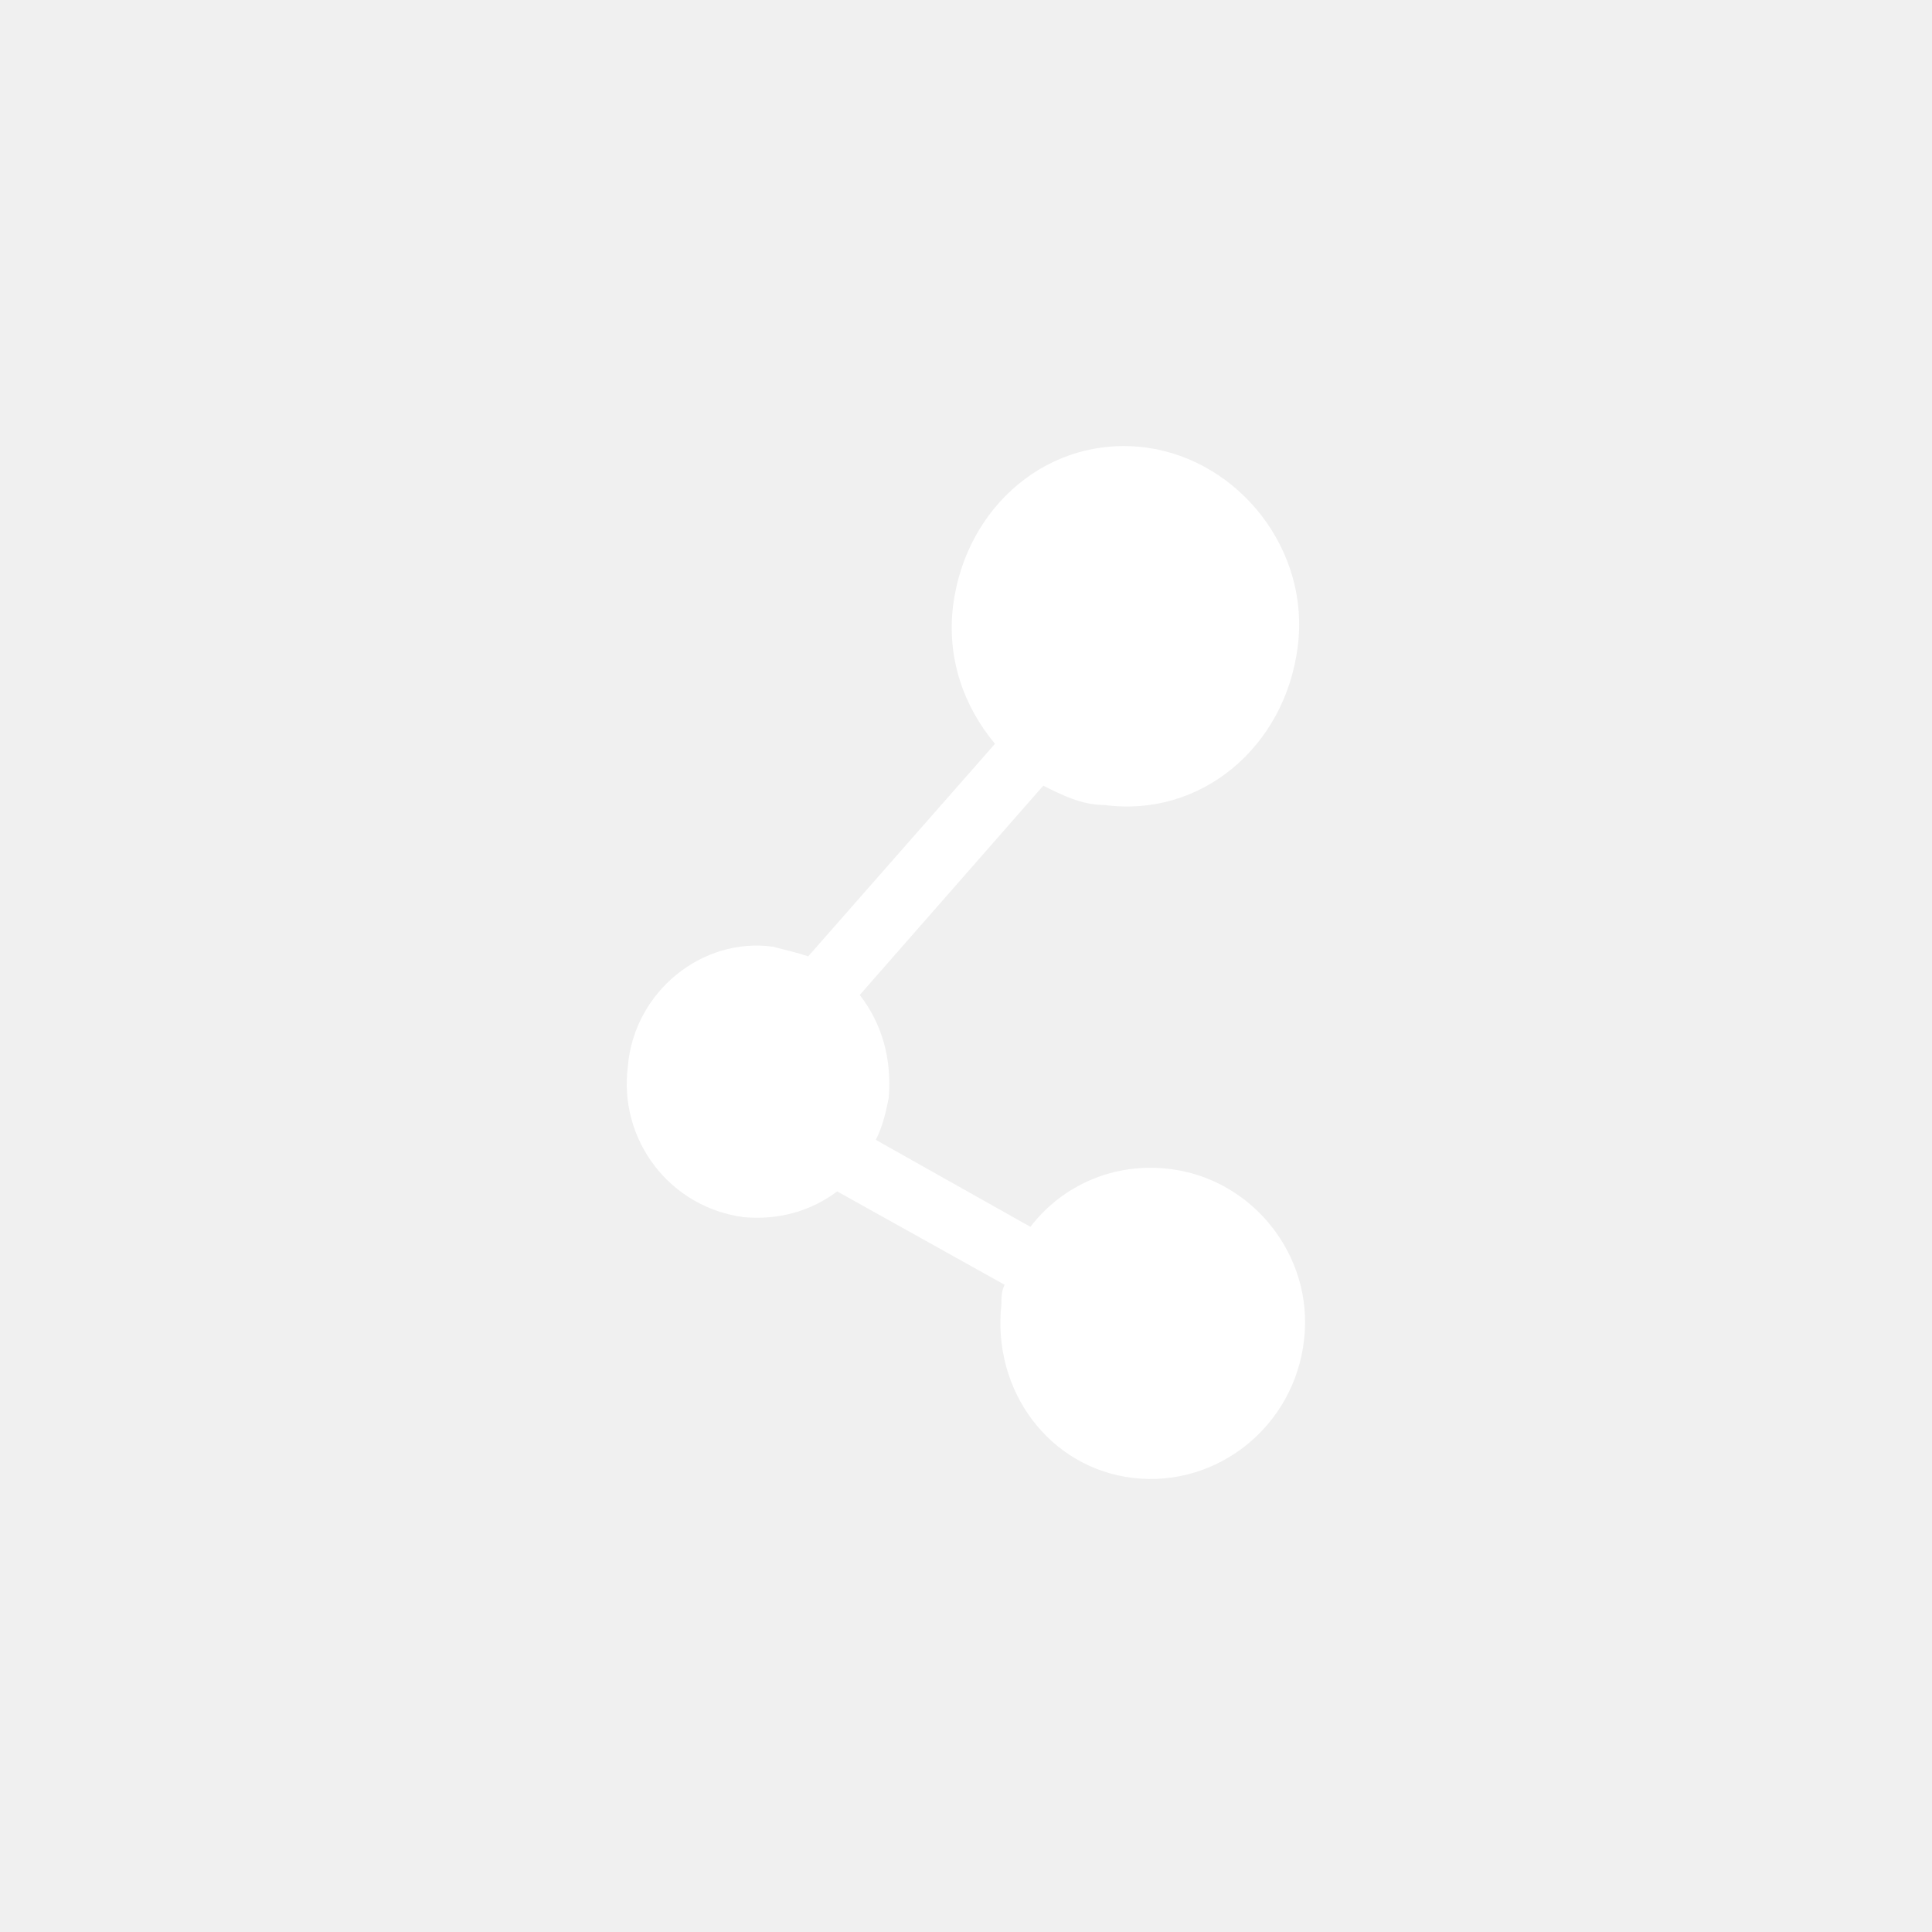
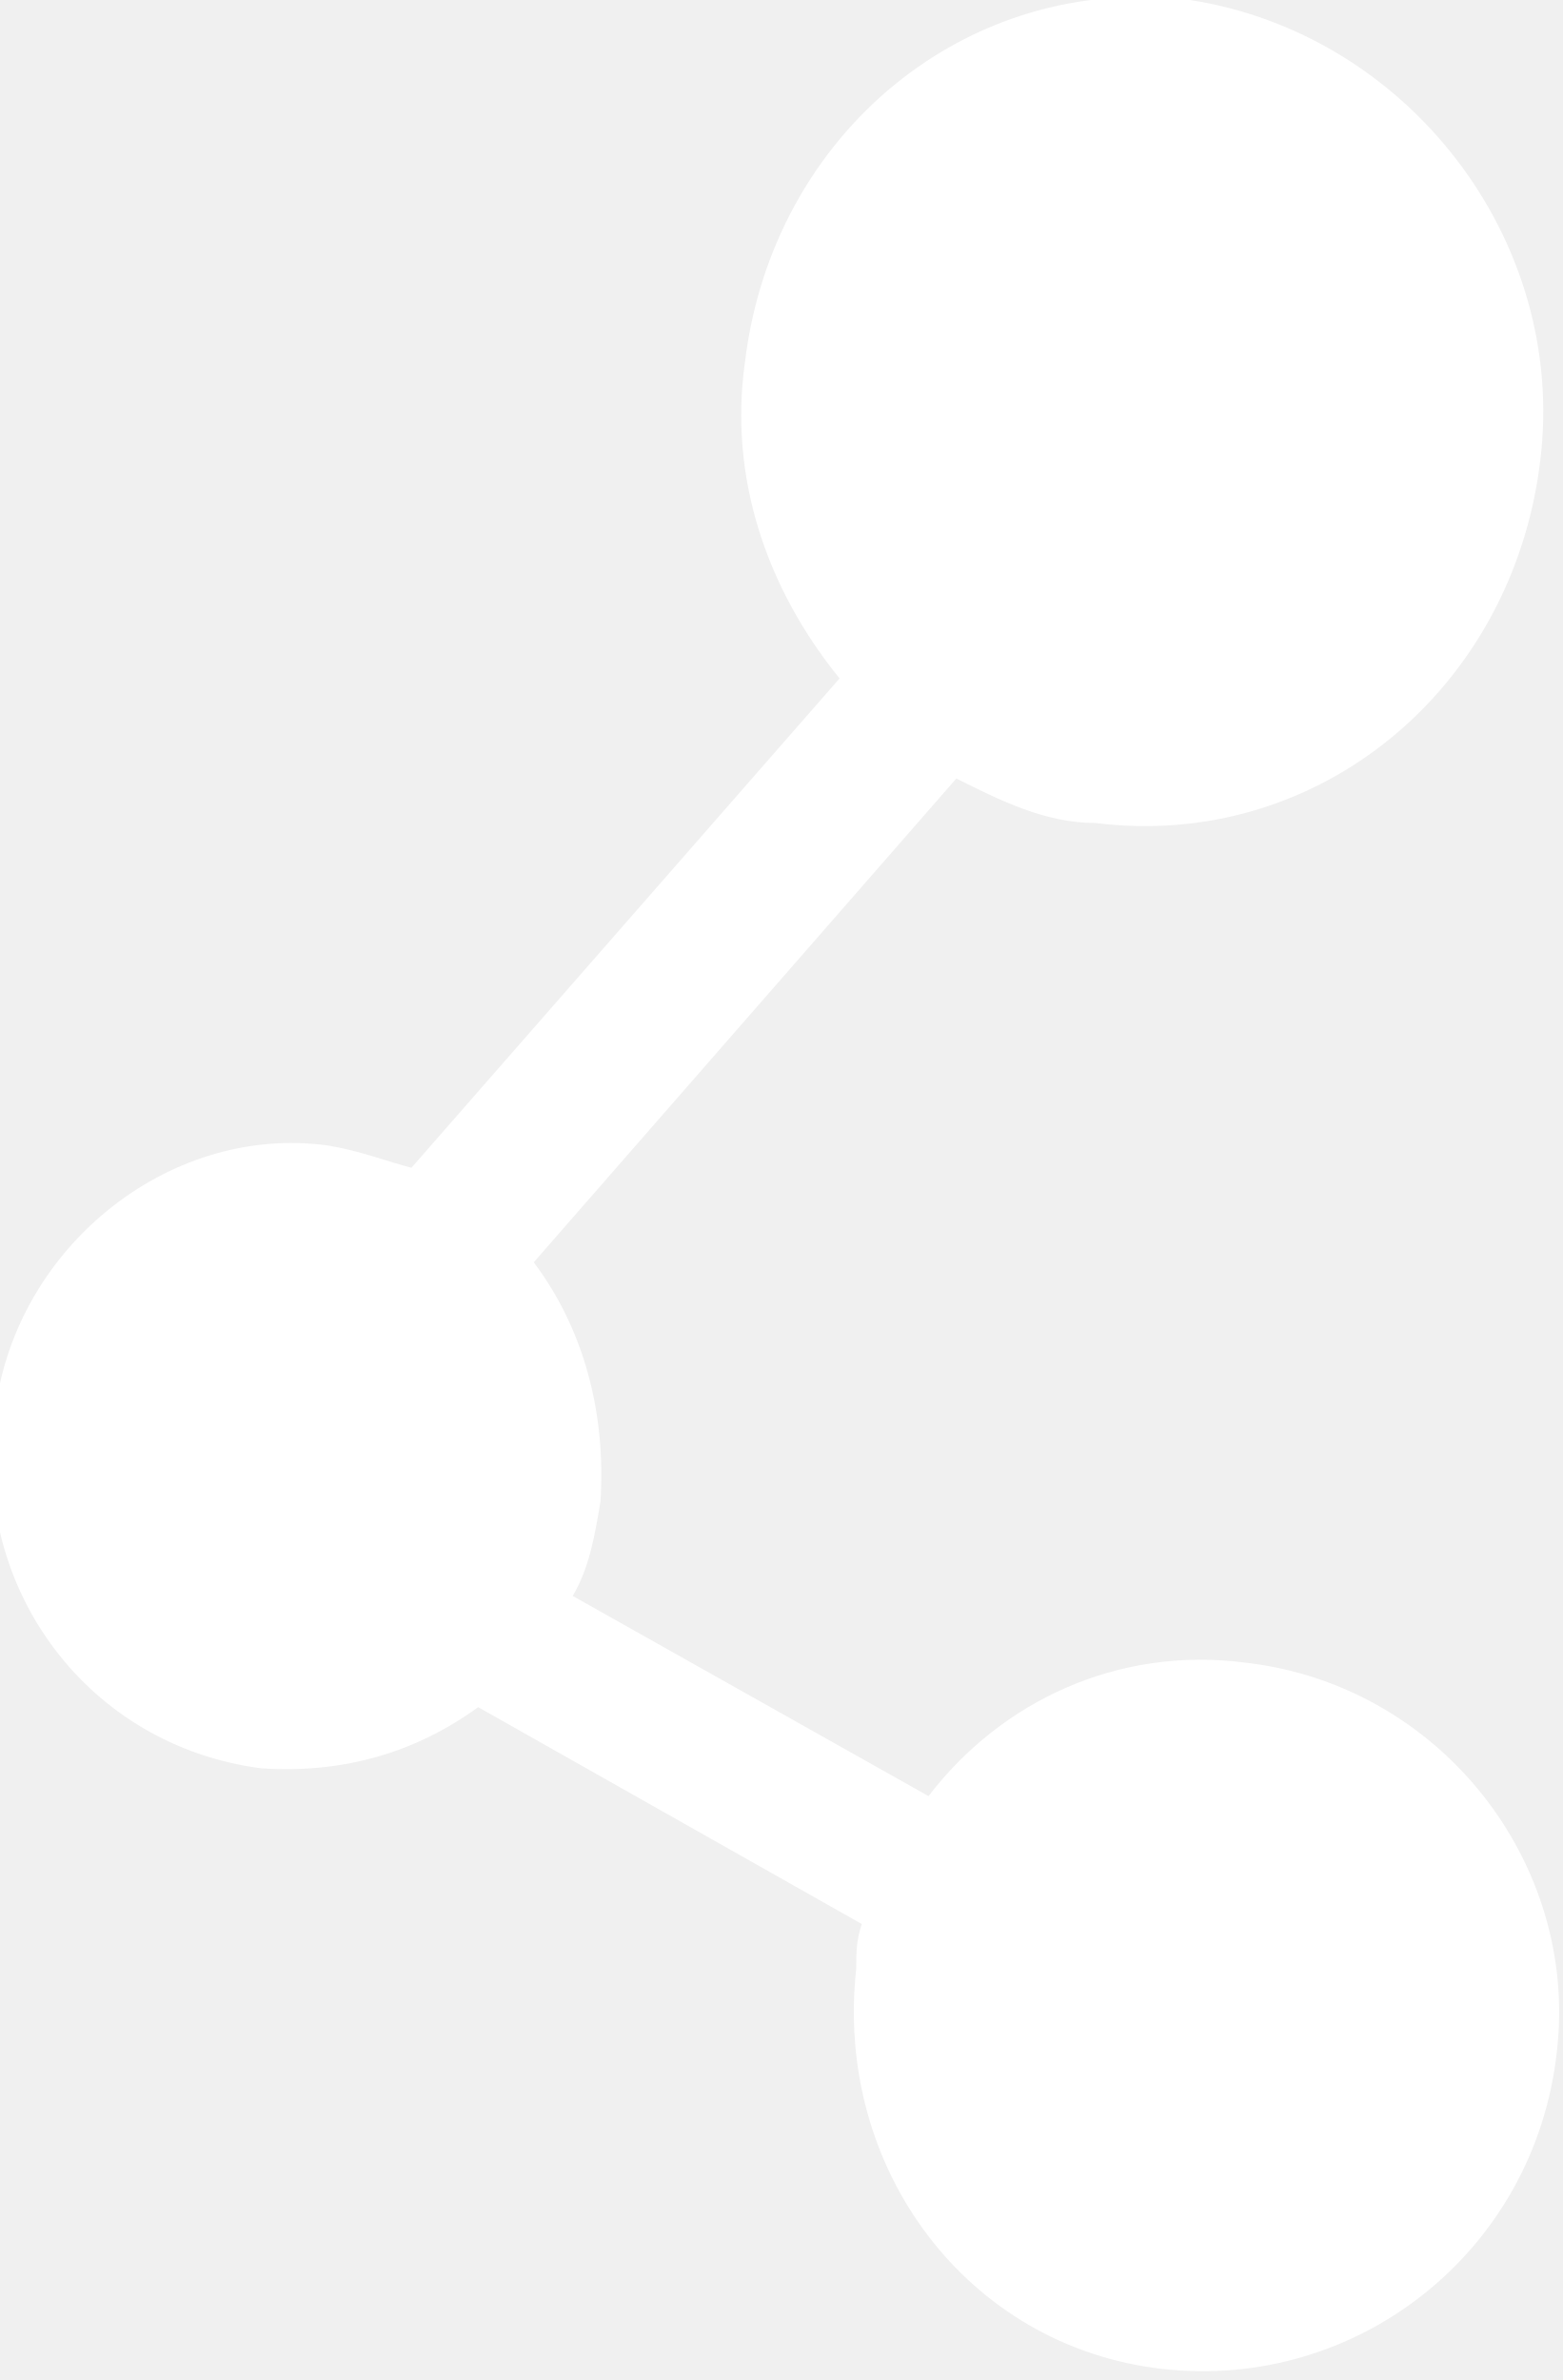
- <svg xmlns="http://www.w3.org/2000/svg" version="1.1" id="图层_1" x="0px" y="0px" viewBox="0 0 60 60" enable-background="new 0 0 60 60" xml:space="preserve">
-   <path fill="#FFFFFF" d="M36.3,36.3c-1.7-0.2-3.3,0.5-4.3,1.8l-4.8-2.7c0.2-0.4,0.3-0.8,0.4-1.3c0.1-1.2-0.2-2.3-0.9-3.2l5.7-6.5  c0.6,0.3,1.2,0.6,1.9,0.6c3,0.4,5.6-1.8,6-4.9c0.4-3-1.8-5.8-4.7-6.2c-3-0.4-5.6,1.8-6,4.9c-0.2,1.6,0.3,3.1,1.3,4.3l-5.8,6.6  c-0.3-0.1-0.7-0.2-1.1-0.3c-2.2-0.3-4.3,1.4-4.5,3.7c-0.3,2.3,1.3,4.4,3.6,4.7c1.1,0.1,2.1-0.2,2.9-0.8l5.2,2.9  c-0.1,0.2-0.1,0.4-0.1,0.6c-0.3,2.7,1.5,5.1,4.1,5.4c2.6,0.3,5-1.6,5.3-4.3C40.8,39,38.9,36.6,36.3,36.3L36.3,36.3z" />
+ <svg xmlns="http://www.w3.org/2000/svg" version="1.1" id="图层_1" x="0px" y="0px" viewBox="26 18.5 28.1 42.8" enable-background="new 26 18.5 28.1 42.8" xml:space="preserve">
+   <path fill="#FFFFFF" d="M48.4,48.4c-2.3-0.3-4.4,0.7-5.7,2.4l-6.4-3.6c0.3-0.5,0.4-1.1,0.5-1.7c0.1-1.6-0.3-3.1-1.2-4.3l7.6-8.7  c0.8,0.4,1.6,0.8,2.5,0.8c4,0.5,7.5-2.4,8-6.5c0.5-4-2.4-7.7-6.3-8.3c-4-0.5-7.5,2.4-8,6.5c-0.3,2.1,0.4,4.1,1.7,5.7l-7.7,8.8  c-0.4-0.1-0.9-0.3-1.5-0.4c-2.9-0.4-5.7,1.9-6,4.9c-0.4,3.1,1.7,5.9,4.8,6.3c1.5,0.1,2.8-0.3,3.9-1.1l6.9,3.9  c-0.1,0.3-0.1,0.5-0.1,0.8c-0.4,3.6,2,6.8,5.5,7.2c3.5,0.4,6.7-2.1,7.1-5.7C54.4,52,51.9,48.8,48.4,48.4L48.4,48.4z" />
</svg>
